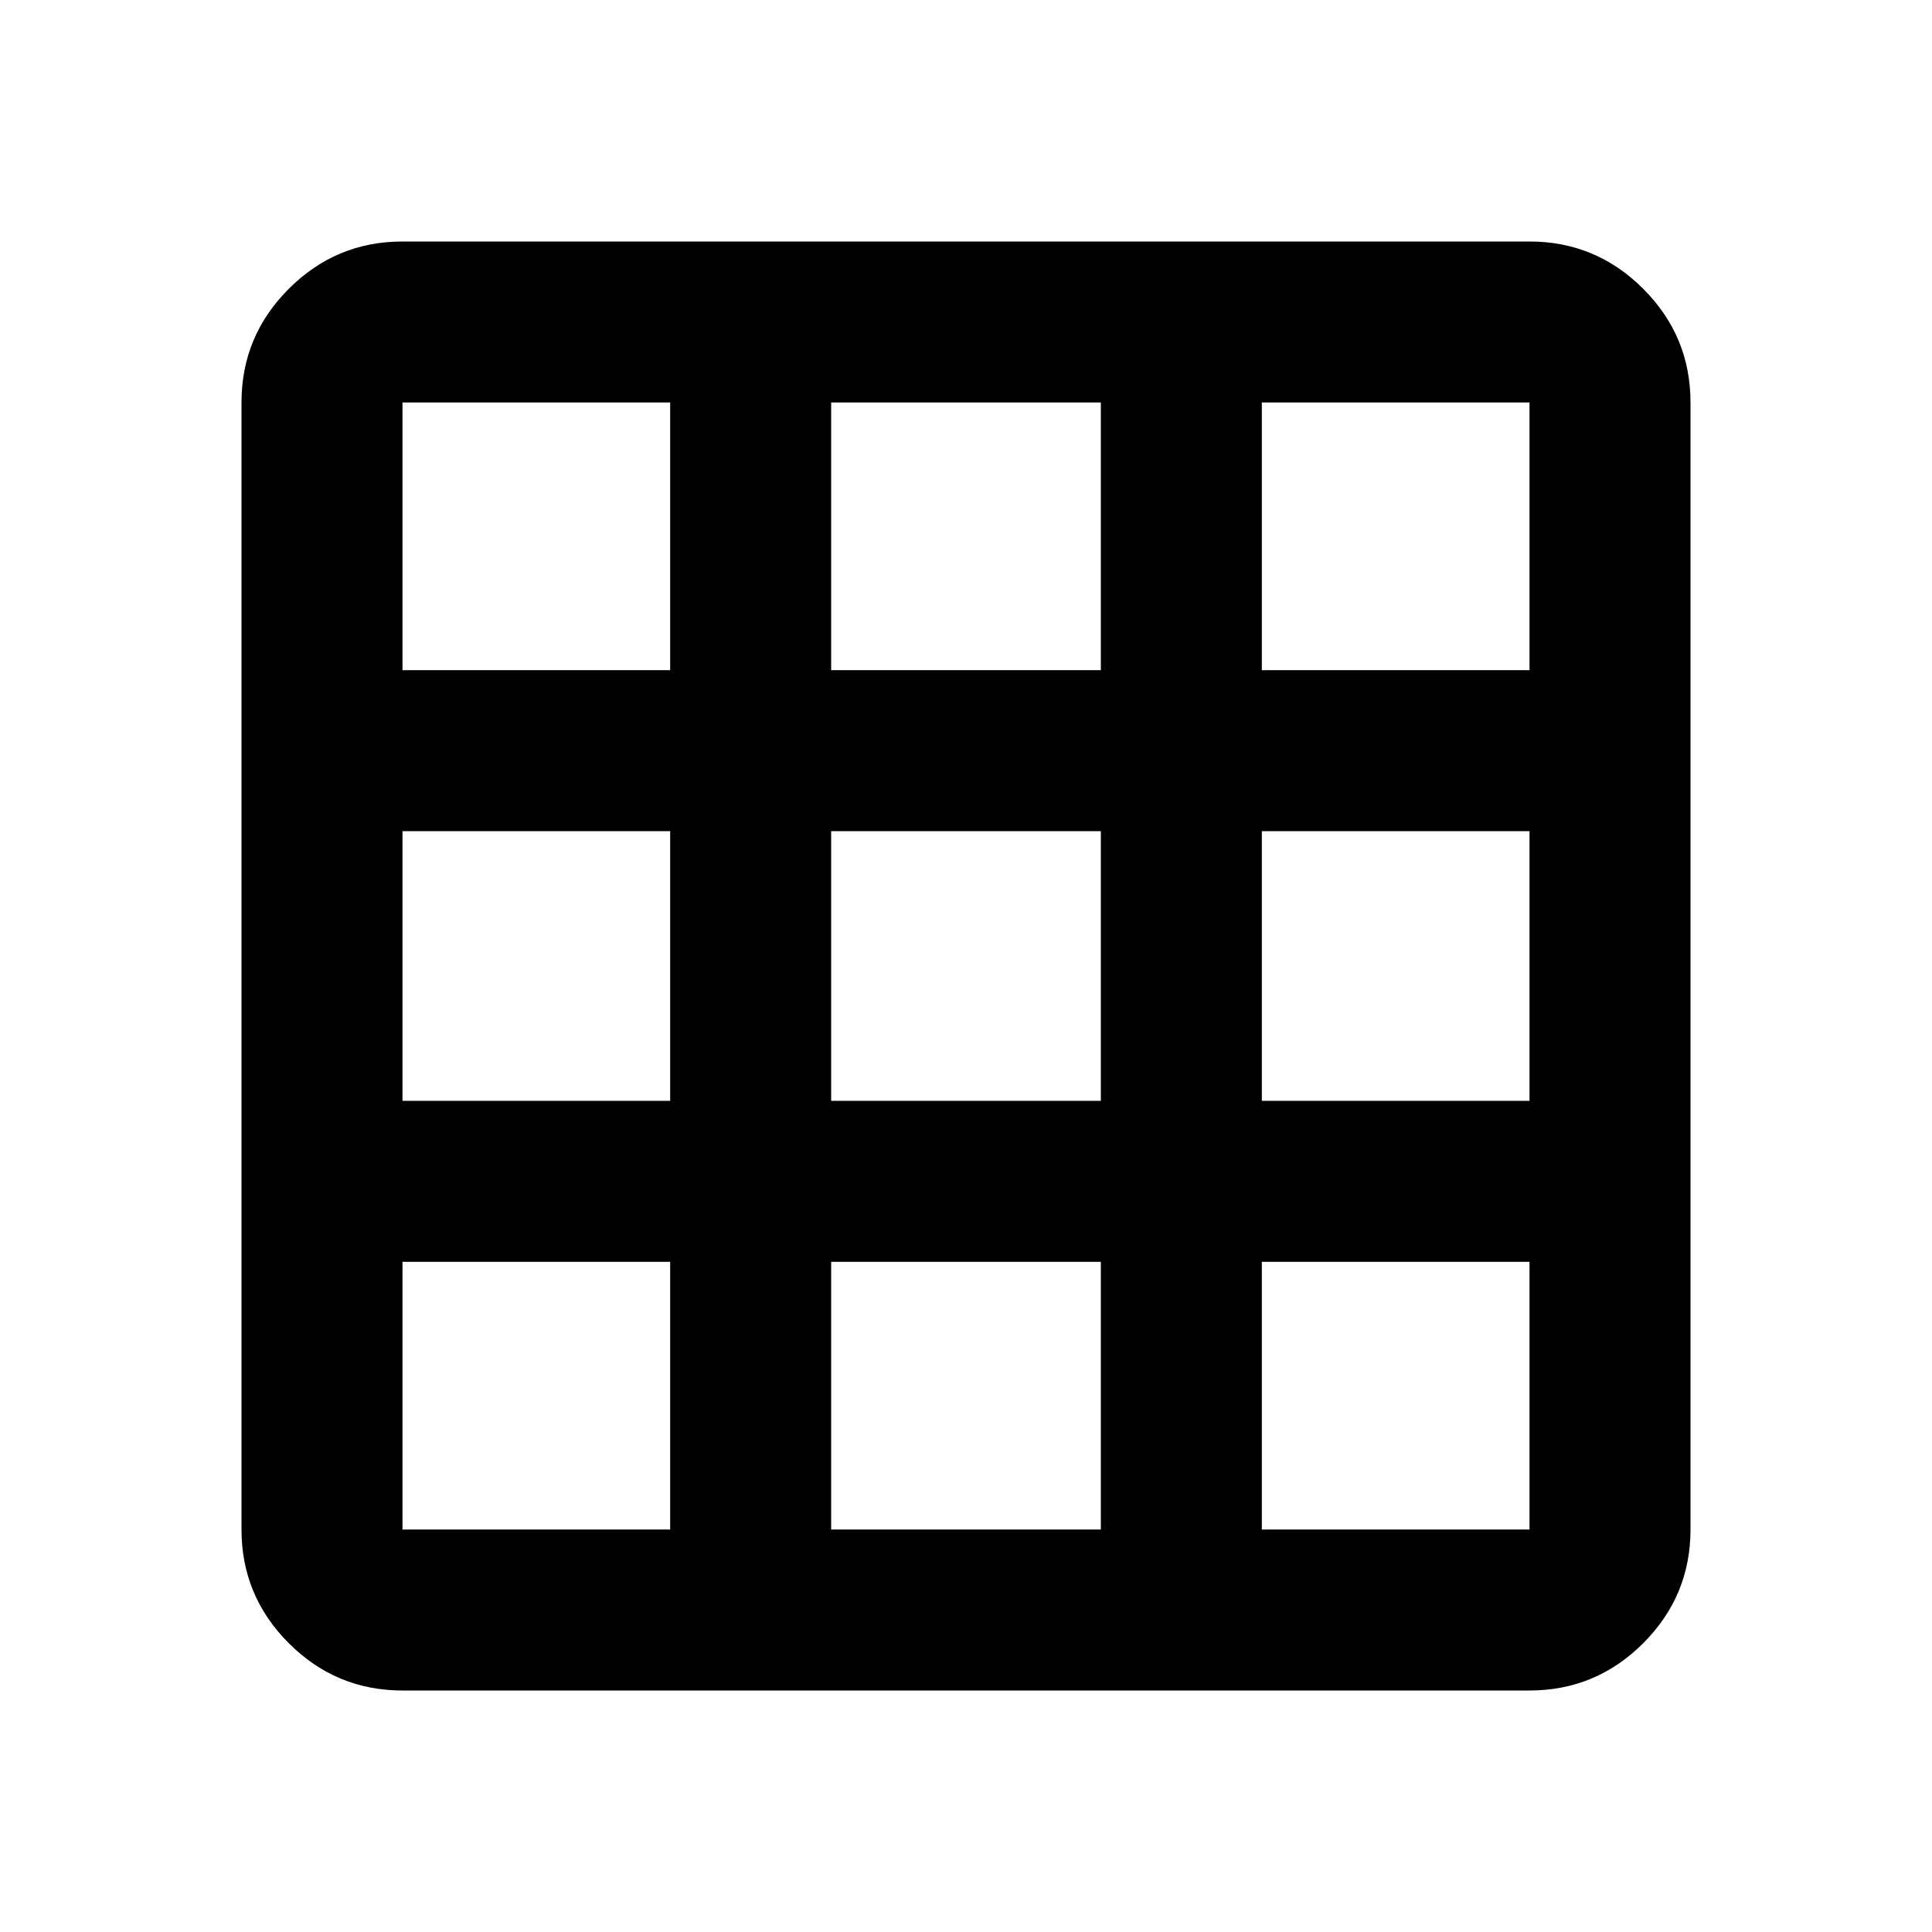
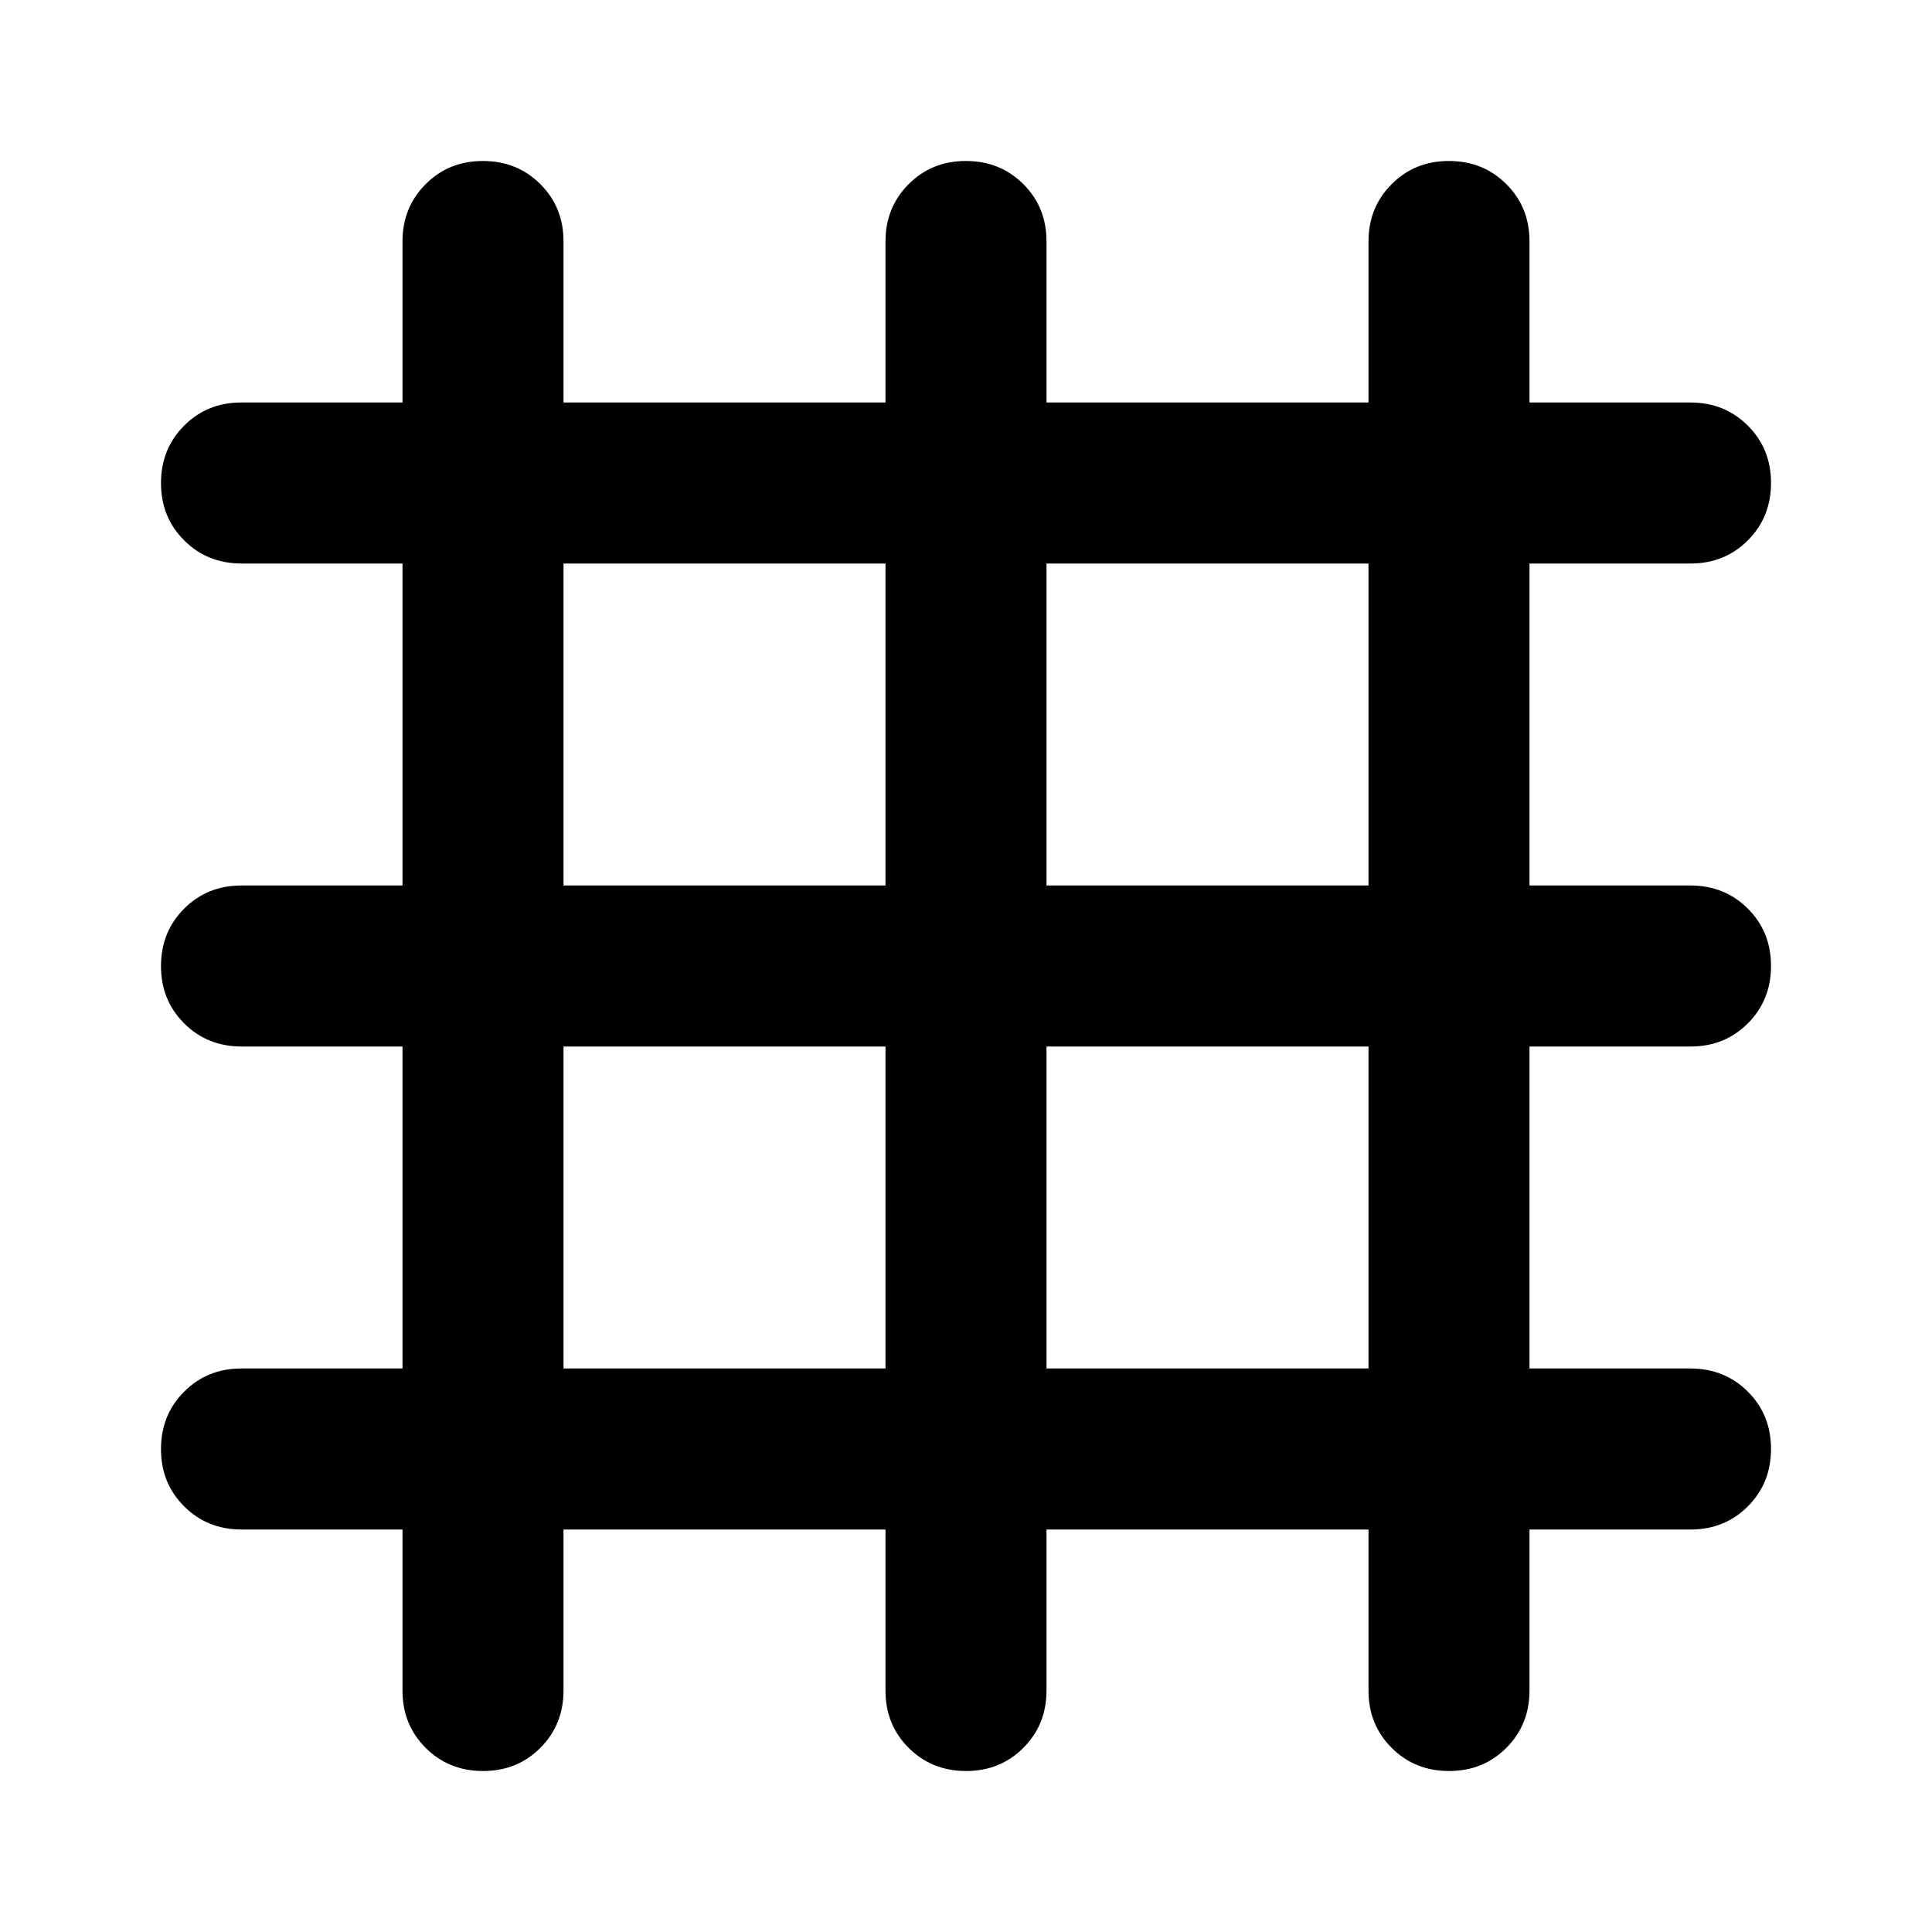
- <svg xmlns="http://www.w3.org/2000/svg" height="24" viewBox="0 -960 960 960" width="24">
-   <path d="M200-120q-33 0-56.5-23.5T120-200v-560q0-33 23.5-56.5T200-840h560q33 0 56.5 23.5T840-760v560q0 33-23.5 56.5T760-120H200Zm0-80h133v-133H200v133Zm213 0h134v-133H413v133Zm214 0h133v-133H627v133ZM200-413h133v-134H200v134Zm213 0h134v-134H413v134Zm214 0h133v-134H627v134ZM200-627h133v-133H200v133Zm213 0h134v-133H413v133Zm214 0h133v-133H627v133Z" />
+ <svg xmlns="http://www.w3.org/2000/svg" width="1em" height="1em" viewBox="0 0 24 24">
+   <path fill="currentColor" d="M5 19H3q-.425 0-.713-.288T2 18q0-.425.288-.713T3 17h2v-4H3q-.425 0-.713-.288T2 12q0-.425.288-.713T3 11h2V7H3q-.425 0-.713-.288T2 6q0-.425.288-.713T3 5h2V3q0-.425.288-.713T6 2q.425 0 .713.288T7 3v2h4V3q0-.425.288-.713T12 2q.425 0 .713.288T13 3v2h4V3q0-.425.288-.713T18 2q.425 0 .713.288T19 3v2h2q.425 0 .713.288T22 6q0 .425-.288.713T21 7h-2v4h2q.425 0 .713.288T22 12q0 .425-.288.713T21 13h-2v4h2q.425 0 .713.288T22 18q0 .425-.288.713T21 19h-2v2q0 .425-.288.713T18 22q-.425 0-.713-.288T17 21v-2h-4v2q0 .425-.288.713T12 22q-.425 0-.713-.288T11 21v-2H7v2q0 .425-.288.713T6 22q-.425 0-.713-.288T5 21v-2Zm2-2h4v-4H7v4Zm6 0h4v-4h-4v4Zm-6-6h4V7H7v4Zm6 0h4V7h-4v4Z" />
</svg>
